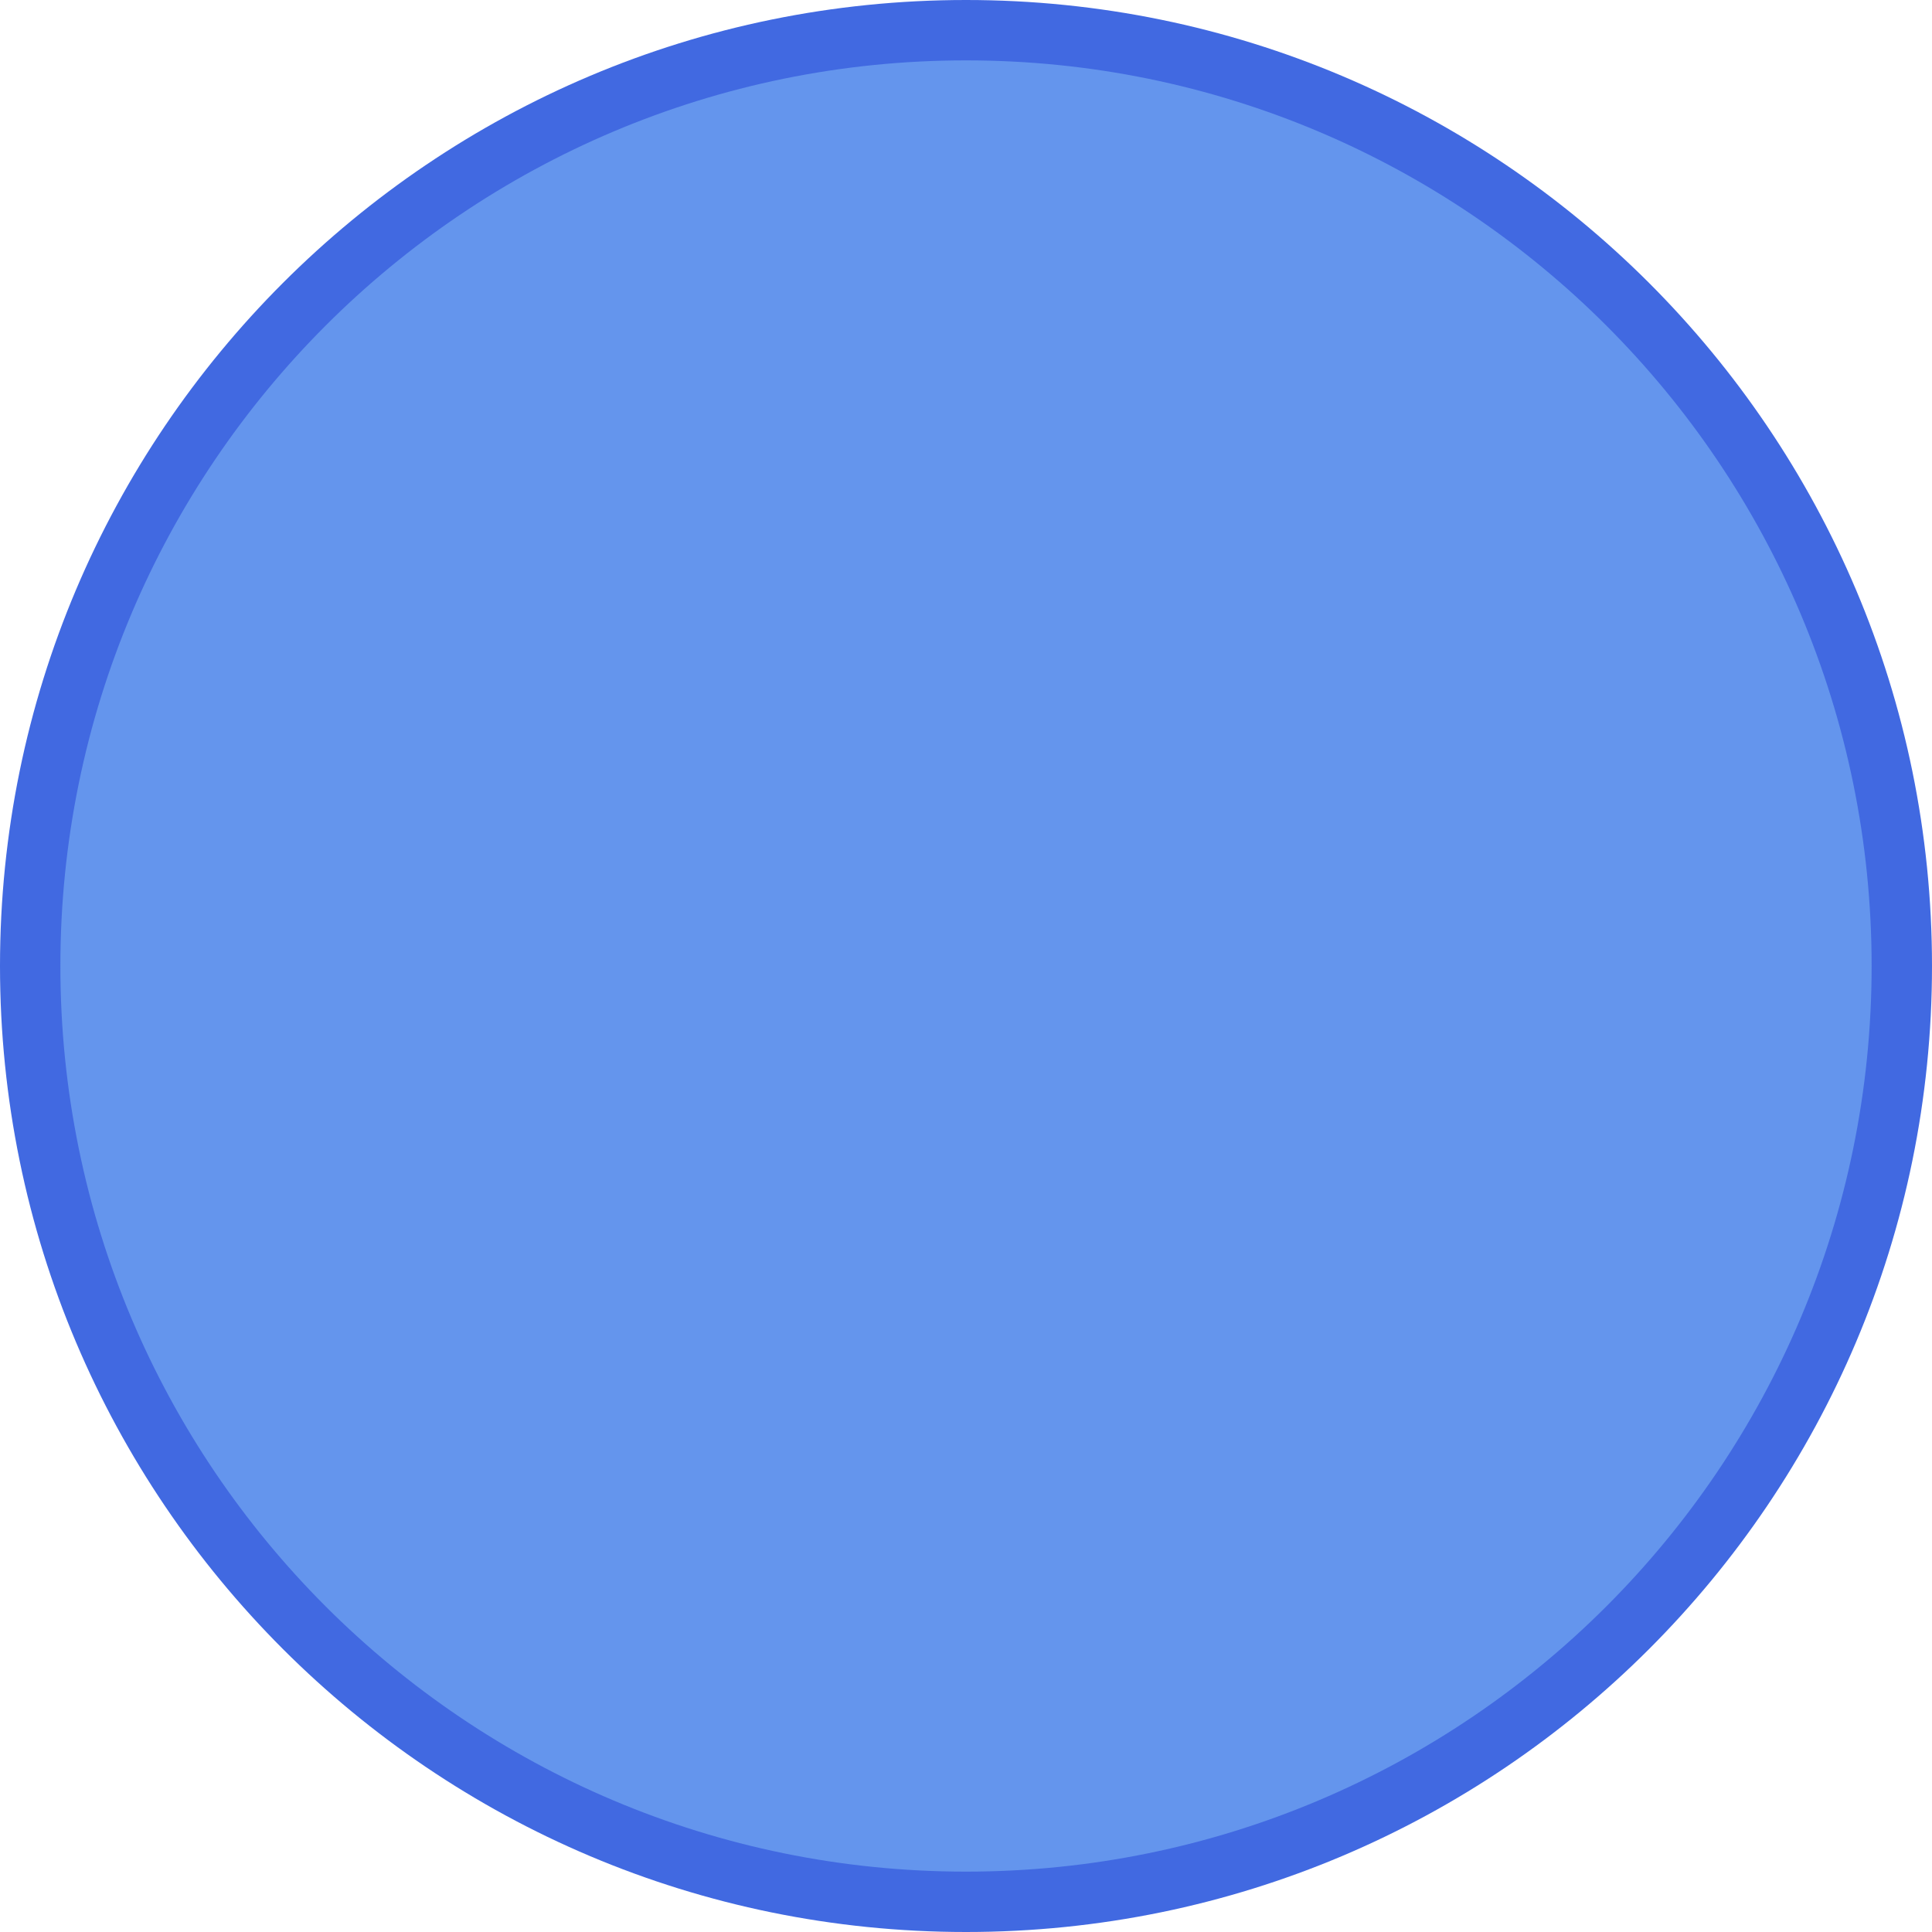
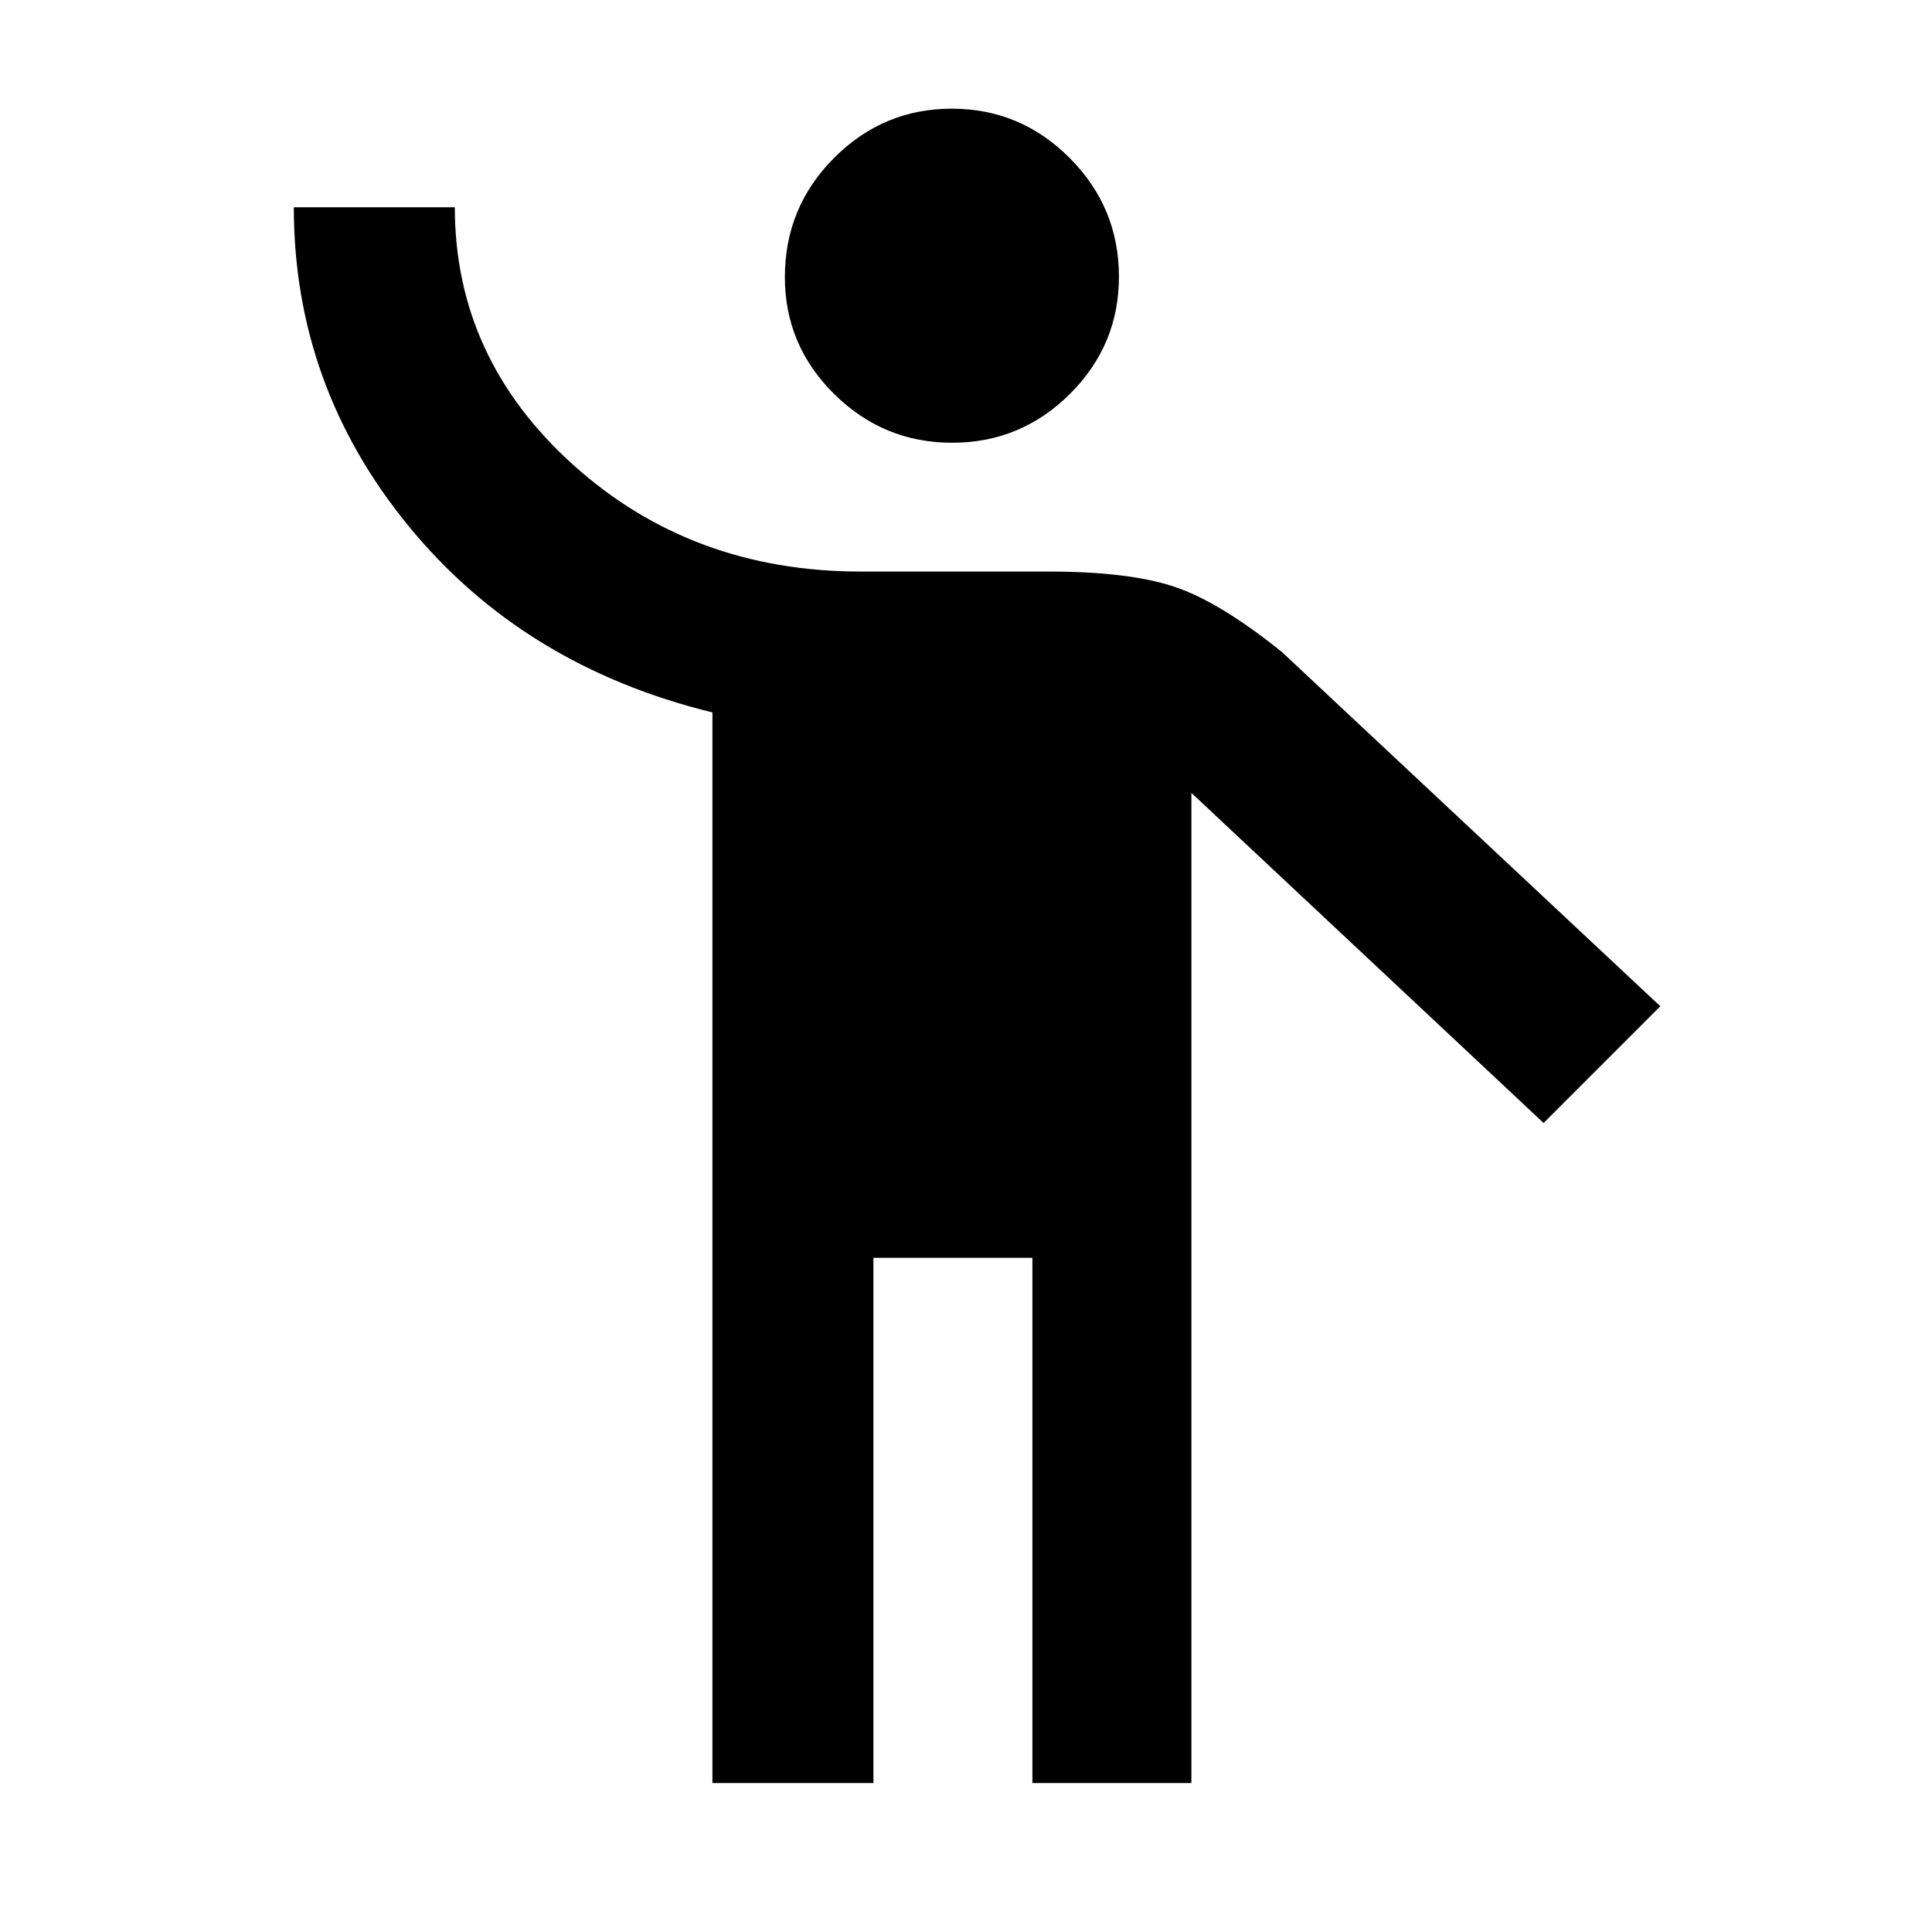
- <svg xmlns="http://www.w3.org/2000/svg" viewBox="0 0 32 32" width="32" height="32">
-   <ellipse cx="16" cy="16" rx="16" ry="16" fill="royalblue" />
-   <ellipse cx="16" cy="16" rx="15" ry="15" fill="cornflowerblue" />
+ <svg xmlns="http://www.w3.org/2000/svg" height="48" viewBox="0 96 960 960" width="48">
+   <path d="M354 982V450q-94-23-151-92.642Q146 287.717 146 199h80q0 75 58.84 128 58.839 53 142.821 53H521q39.756 0 62.378 7.5T637 420l188 176-58 58-175-164v492h-79V721h-79v261h-80Zm119.119-666Q439 316 414.5 291.793T390 233.699Q390 199 414.42 174.5q24.421-24.5 58.54-24.5 34.12 0 58.58 24.539T556 233.5q0 34.009-24.38 58.255Q507.239 316 473.119 316Z" />
</svg>
